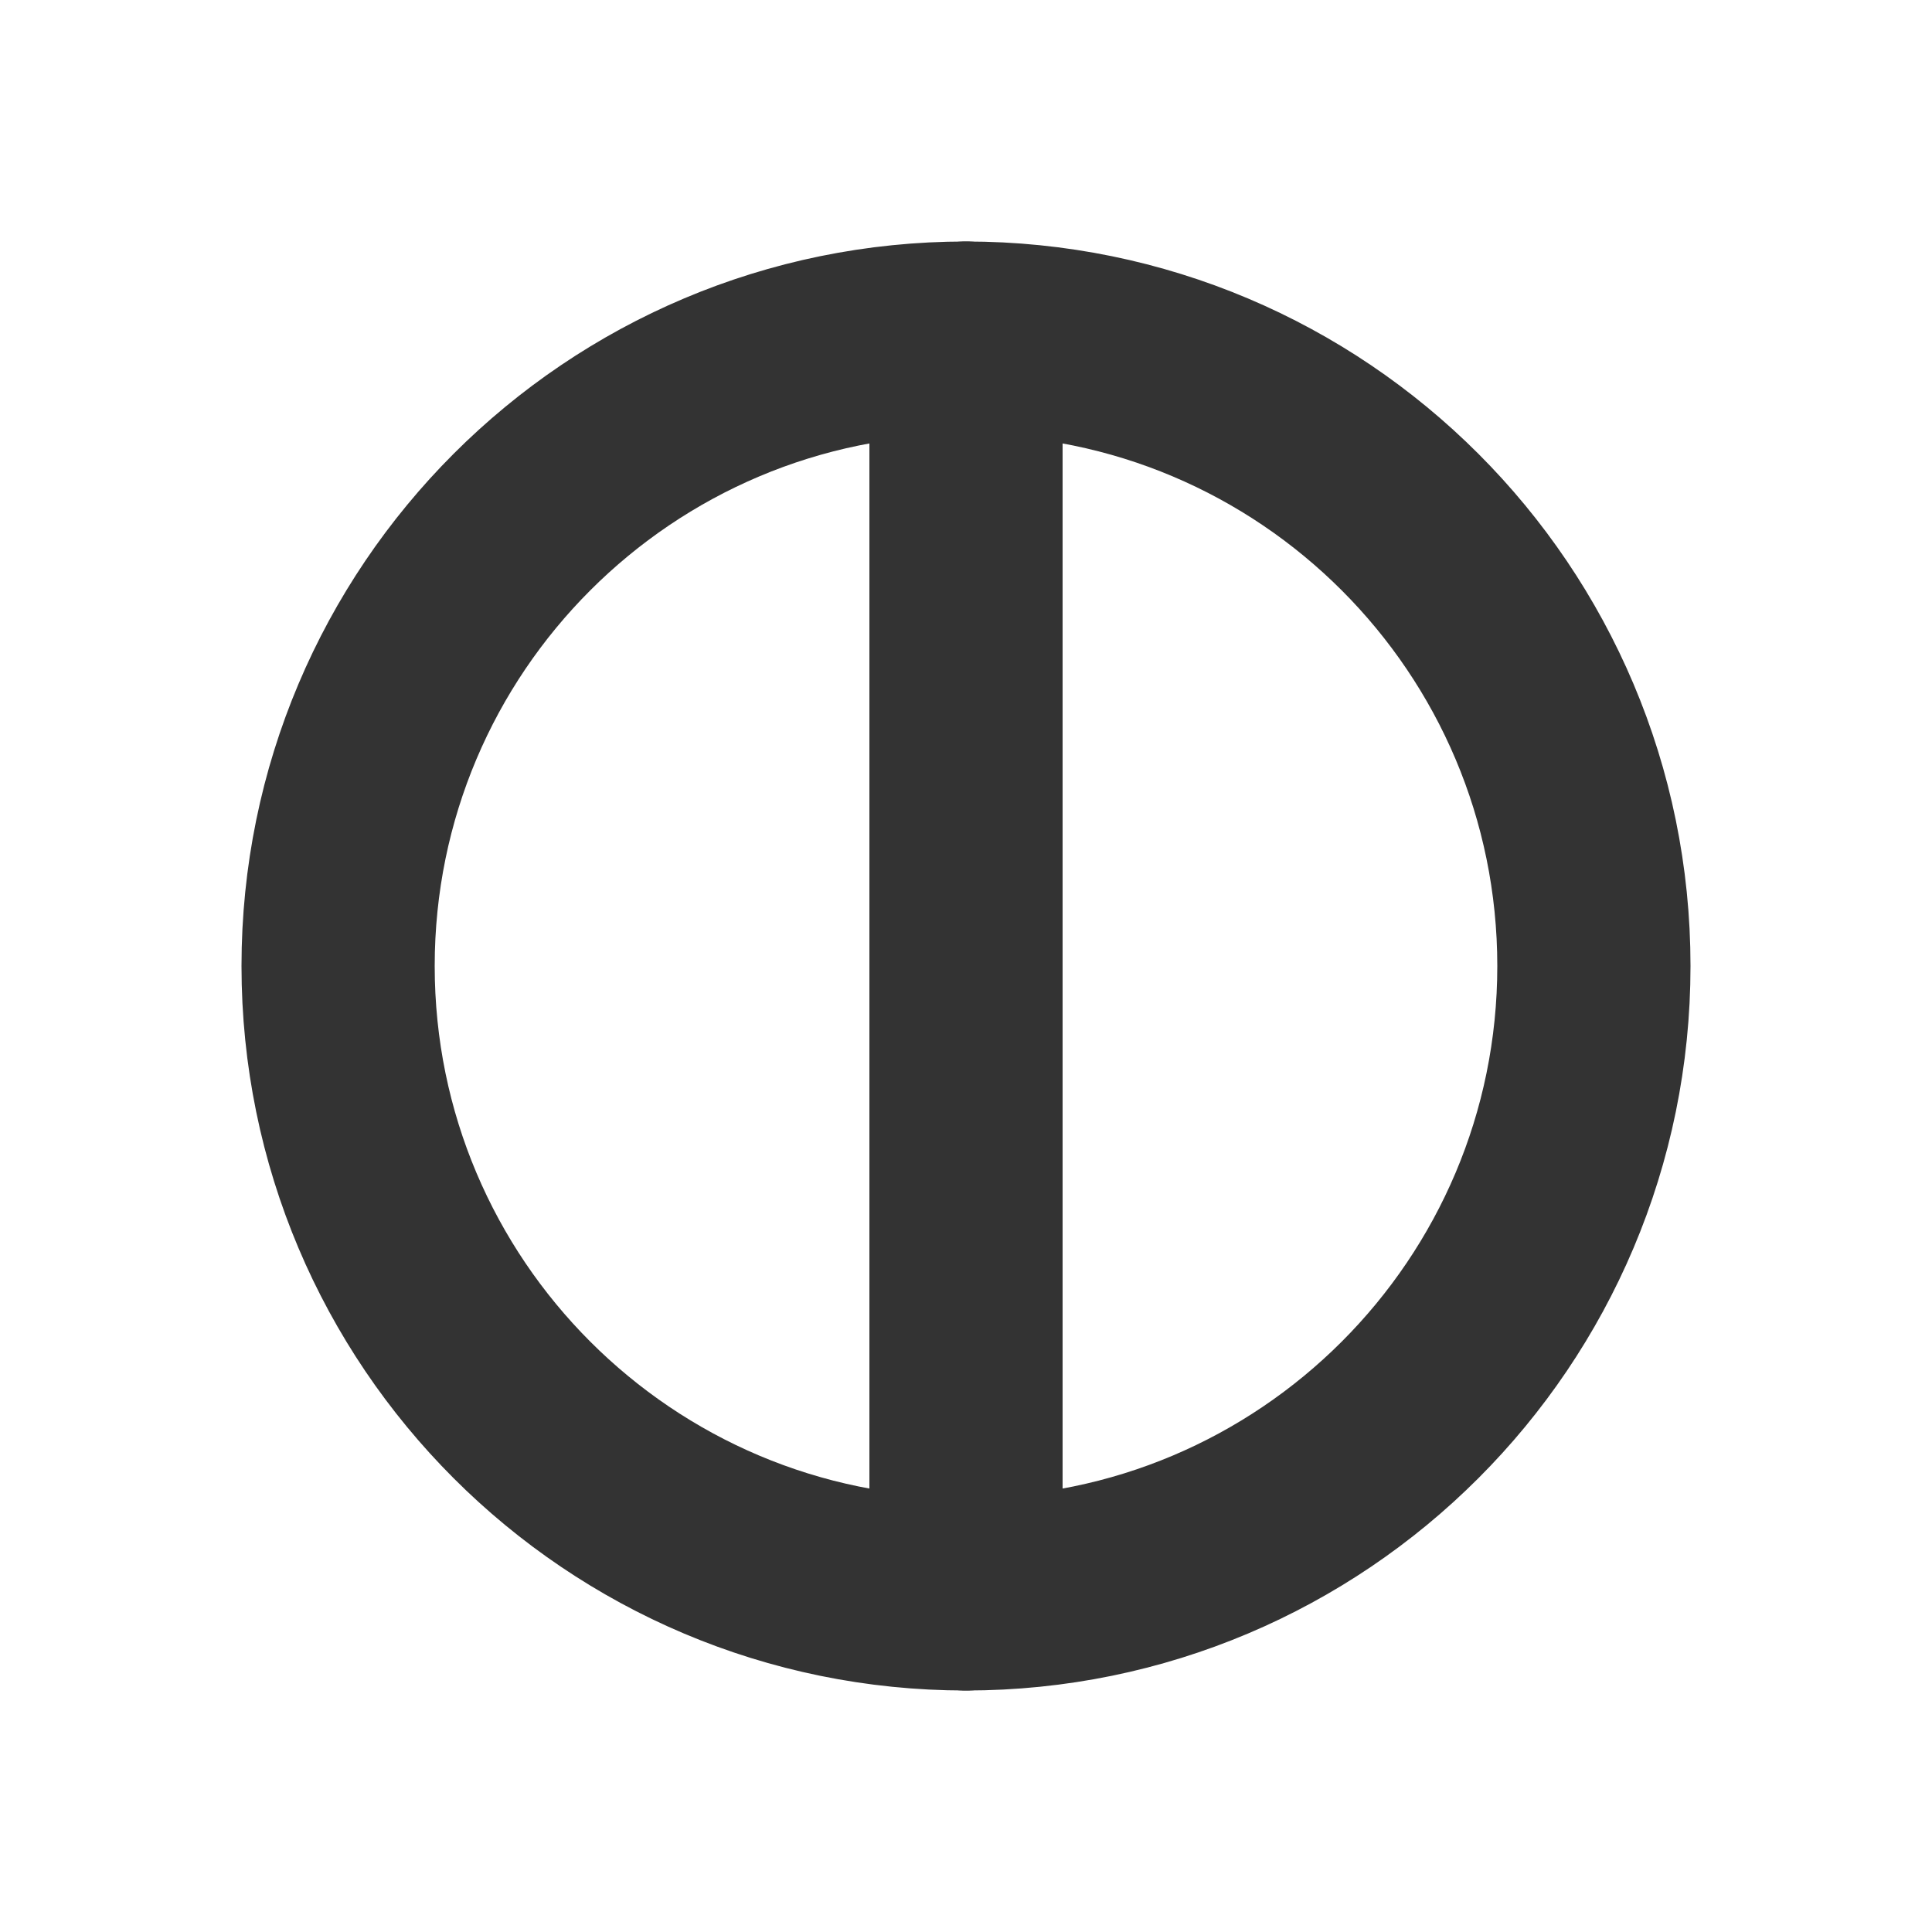
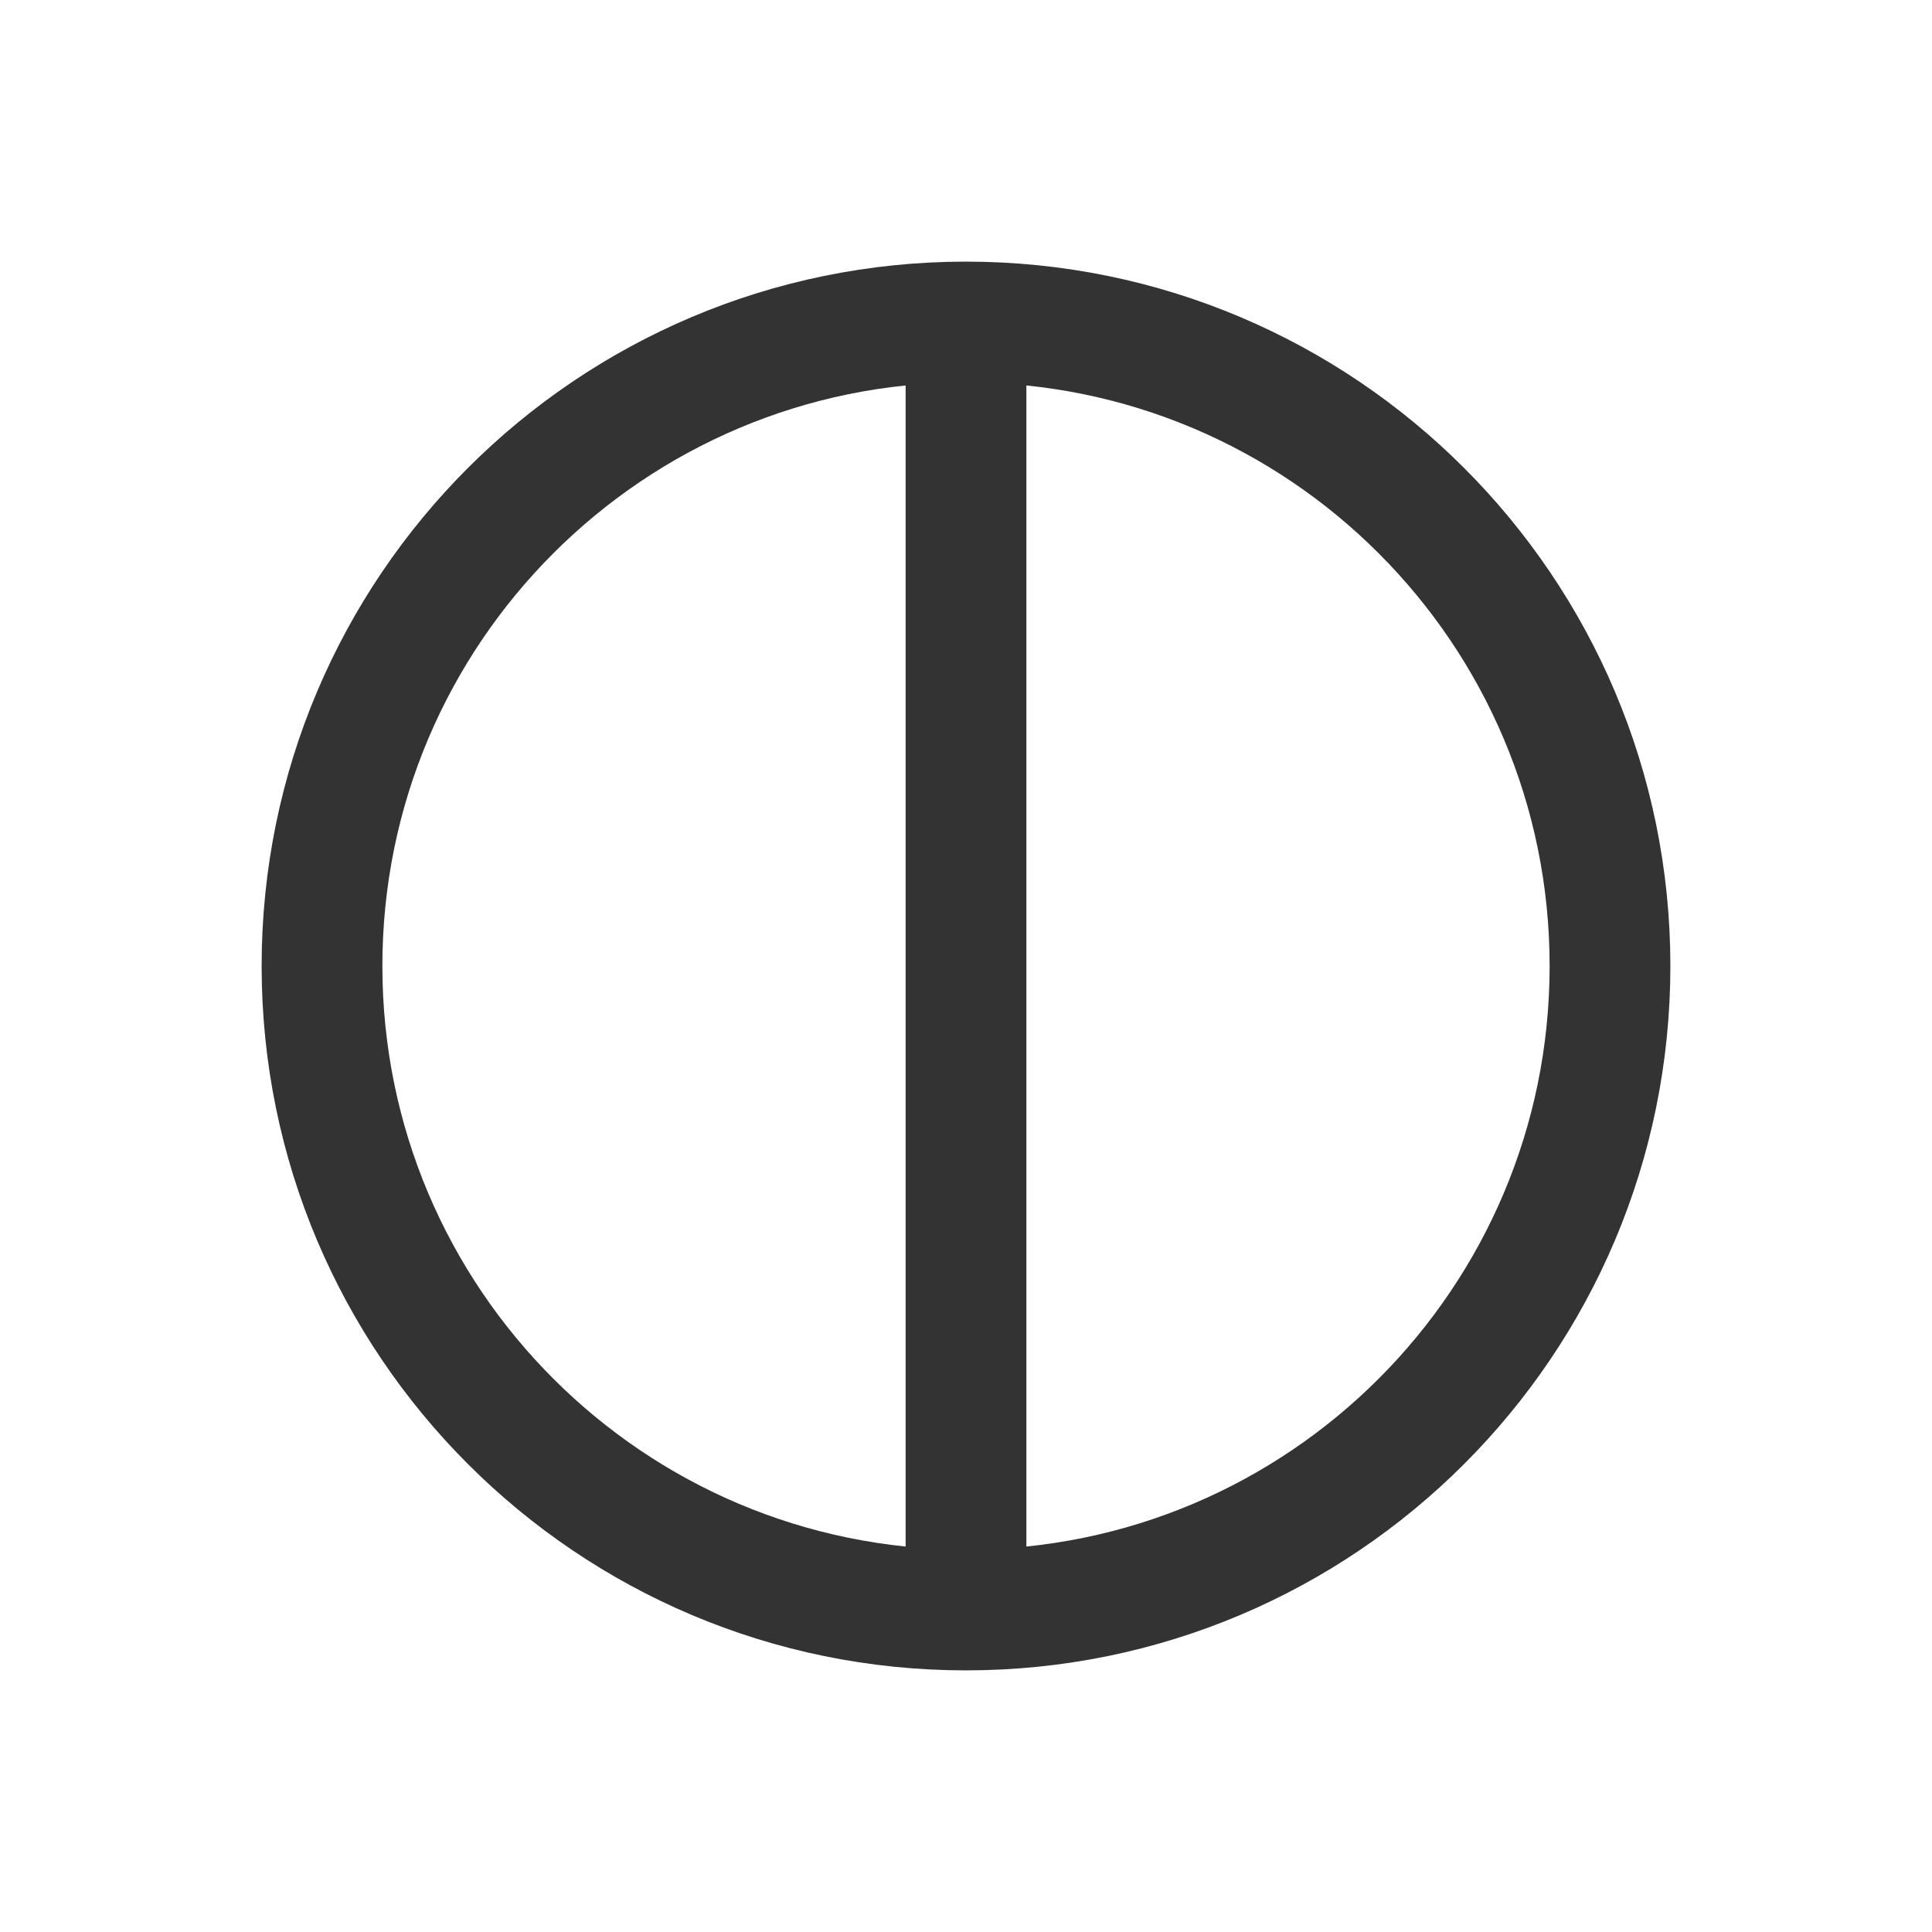
- <svg xmlns="http://www.w3.org/2000/svg" width="400" height="400" viewBox="0 0 400 400" version="1.1" id="svg5">
-   <defs id="defs2" />
+ <svg xmlns="http://www.w3.org/2000/svg" width="240" height="240" id="svg5" version="1.1">
+   <defs id="defs2">
+     </defs>
  <g id="layer1">
-     <path id="path924" style="fill:none;stroke:#333333;stroke-width:40;stroke-linecap:round;stroke-linejoin:round;stroke-miterlimit:4;stroke-dasharray:none" d="M 200,70 A 130,130 0 0 0 70,200 130,130 0 0 0 200,330 Z" />
-     <path id="path1369" style="fill:none;stroke:#333333;stroke-width:40;stroke-linecap:round;stroke-linejoin:round;stroke-miterlimit:4;stroke-dasharray:none" d="M 200,70 V 330 A 130,130 0 0 0 330,200 130,130 0 0 0 200,70 Z" />
+     <circle style="fill:none;stroke:#333333;stroke-width:15;stroke-linecap:round;stroke-linejoin:round" id="path846" cx="120" cy="120" r="80" />
+     <path style="fill:none;stroke:#333333;stroke-width:15;stroke-linecap:butt;stroke-linejoin:miter;stroke-opacity:1;stroke-miterlimit:4;stroke-dasharray:none" d="M 120,40 V 200" id="path881" />
  </g>
</svg>
